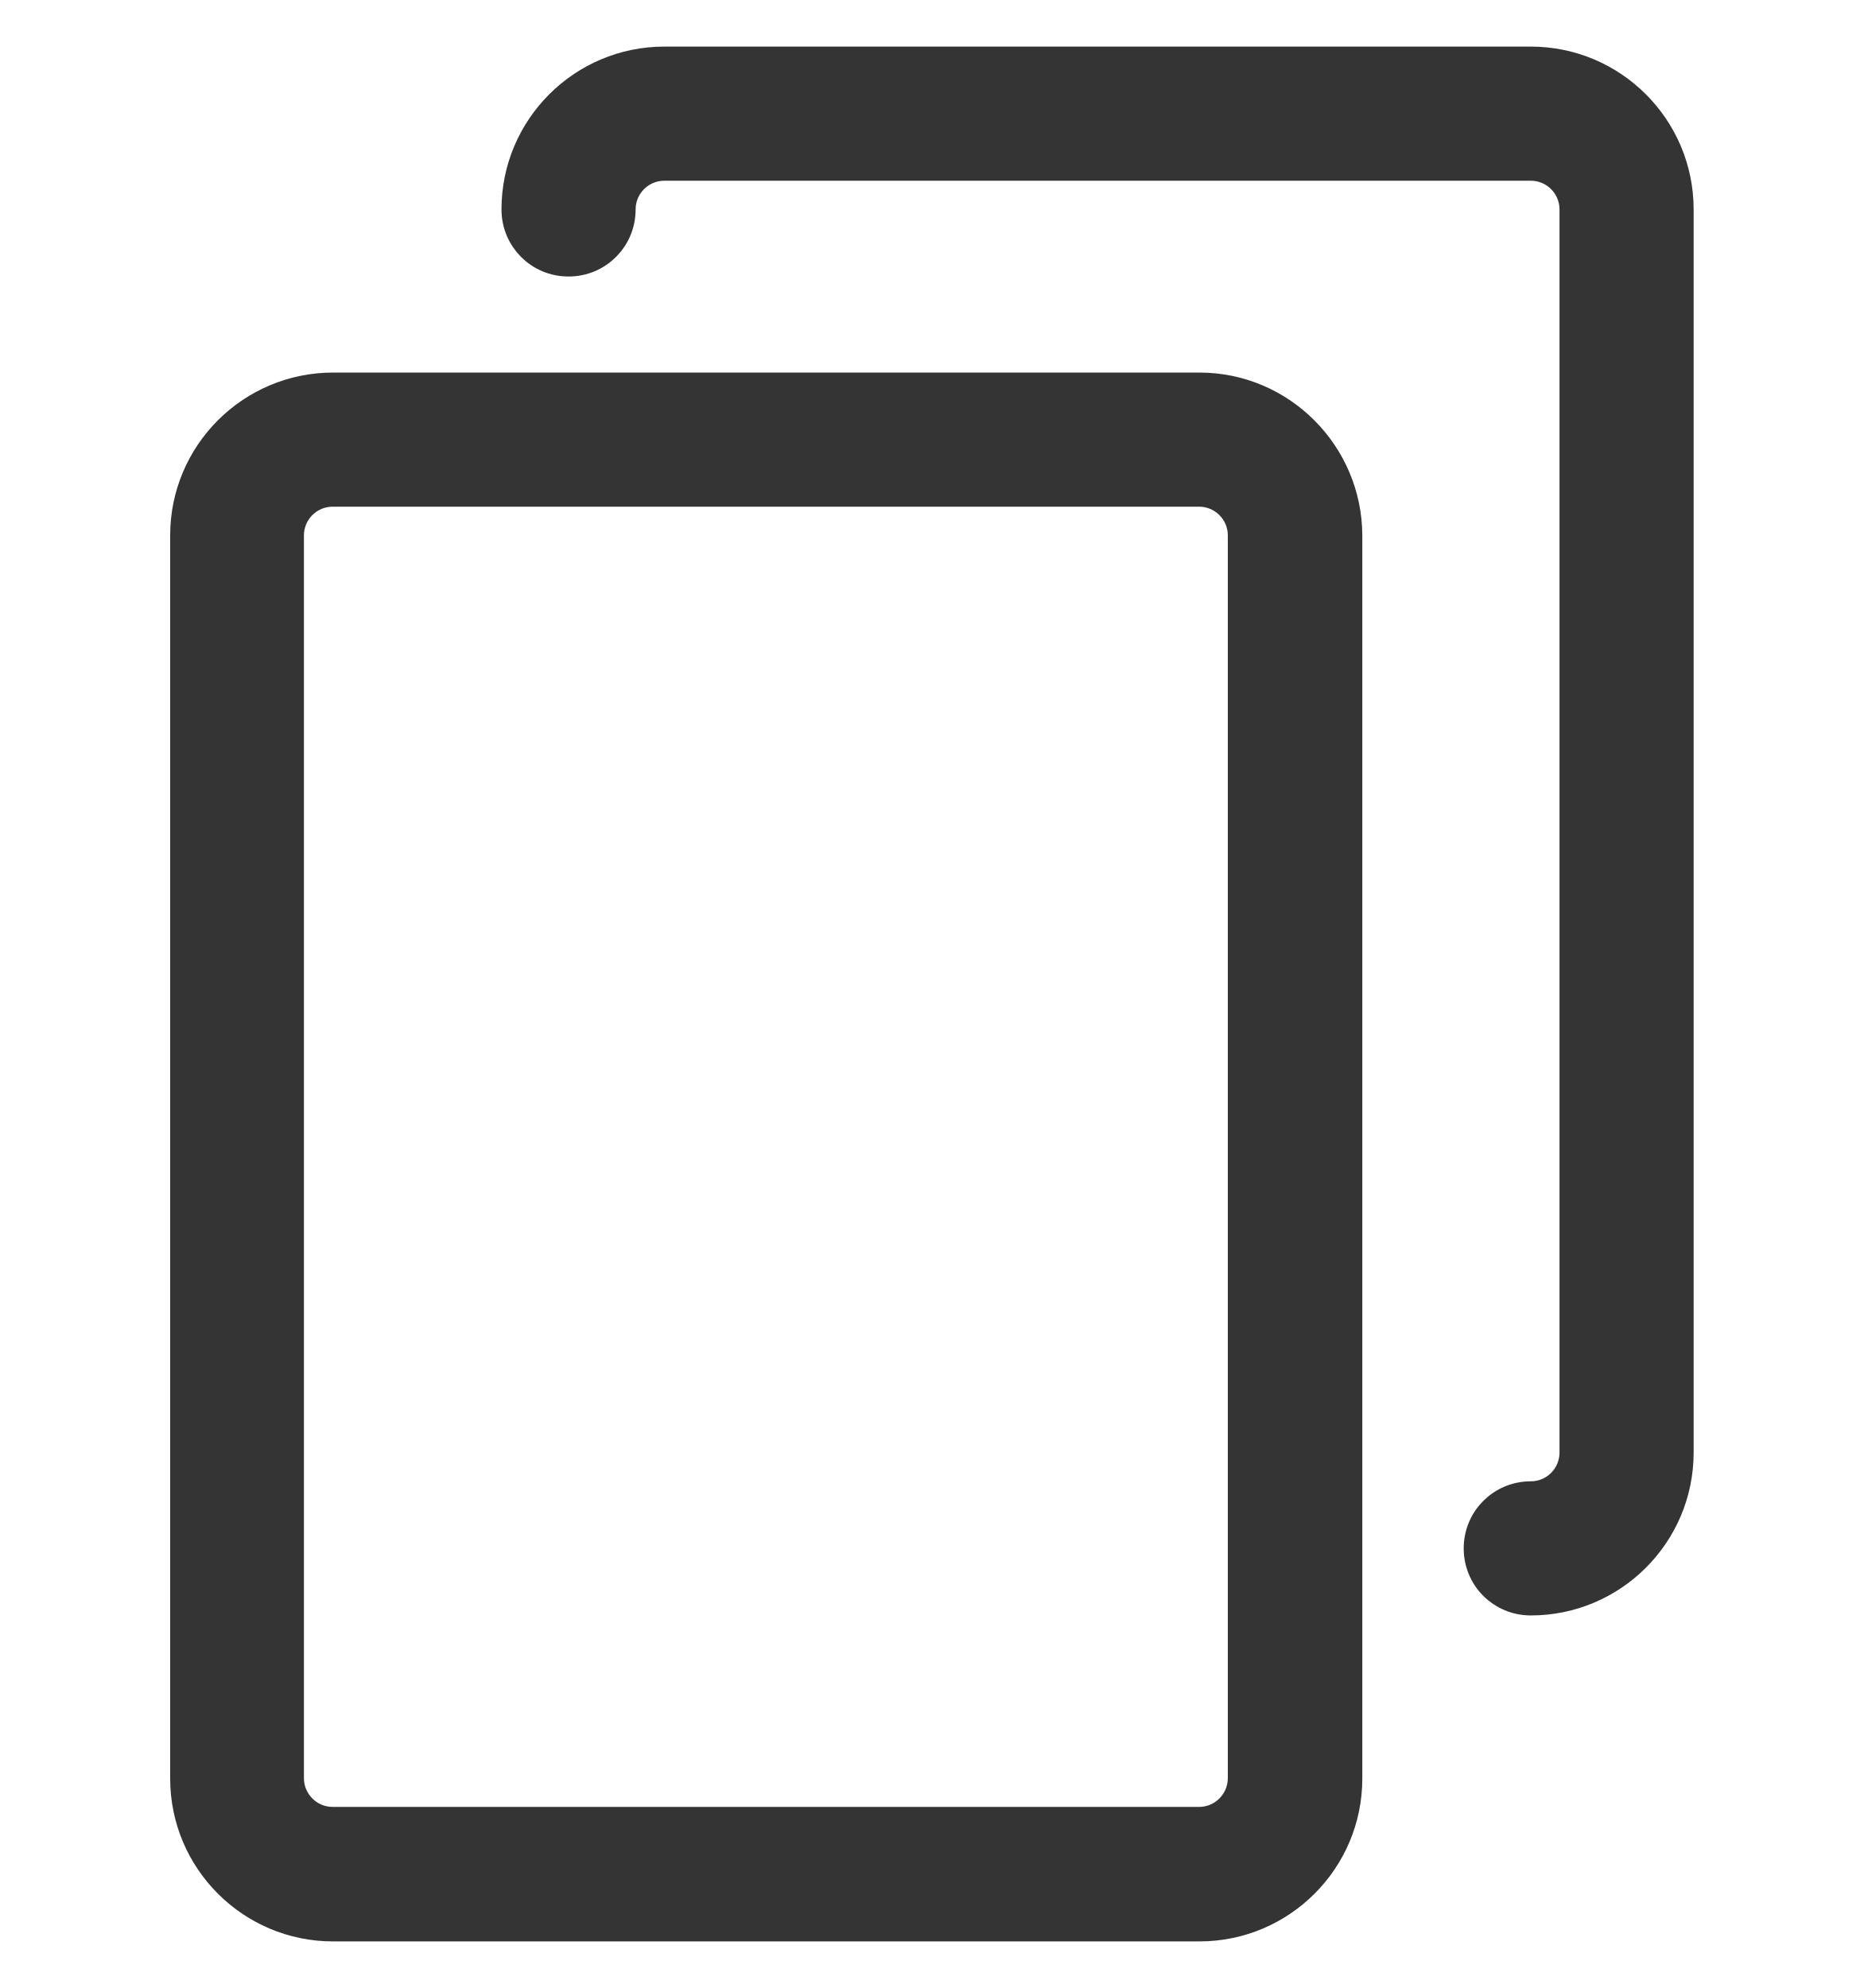
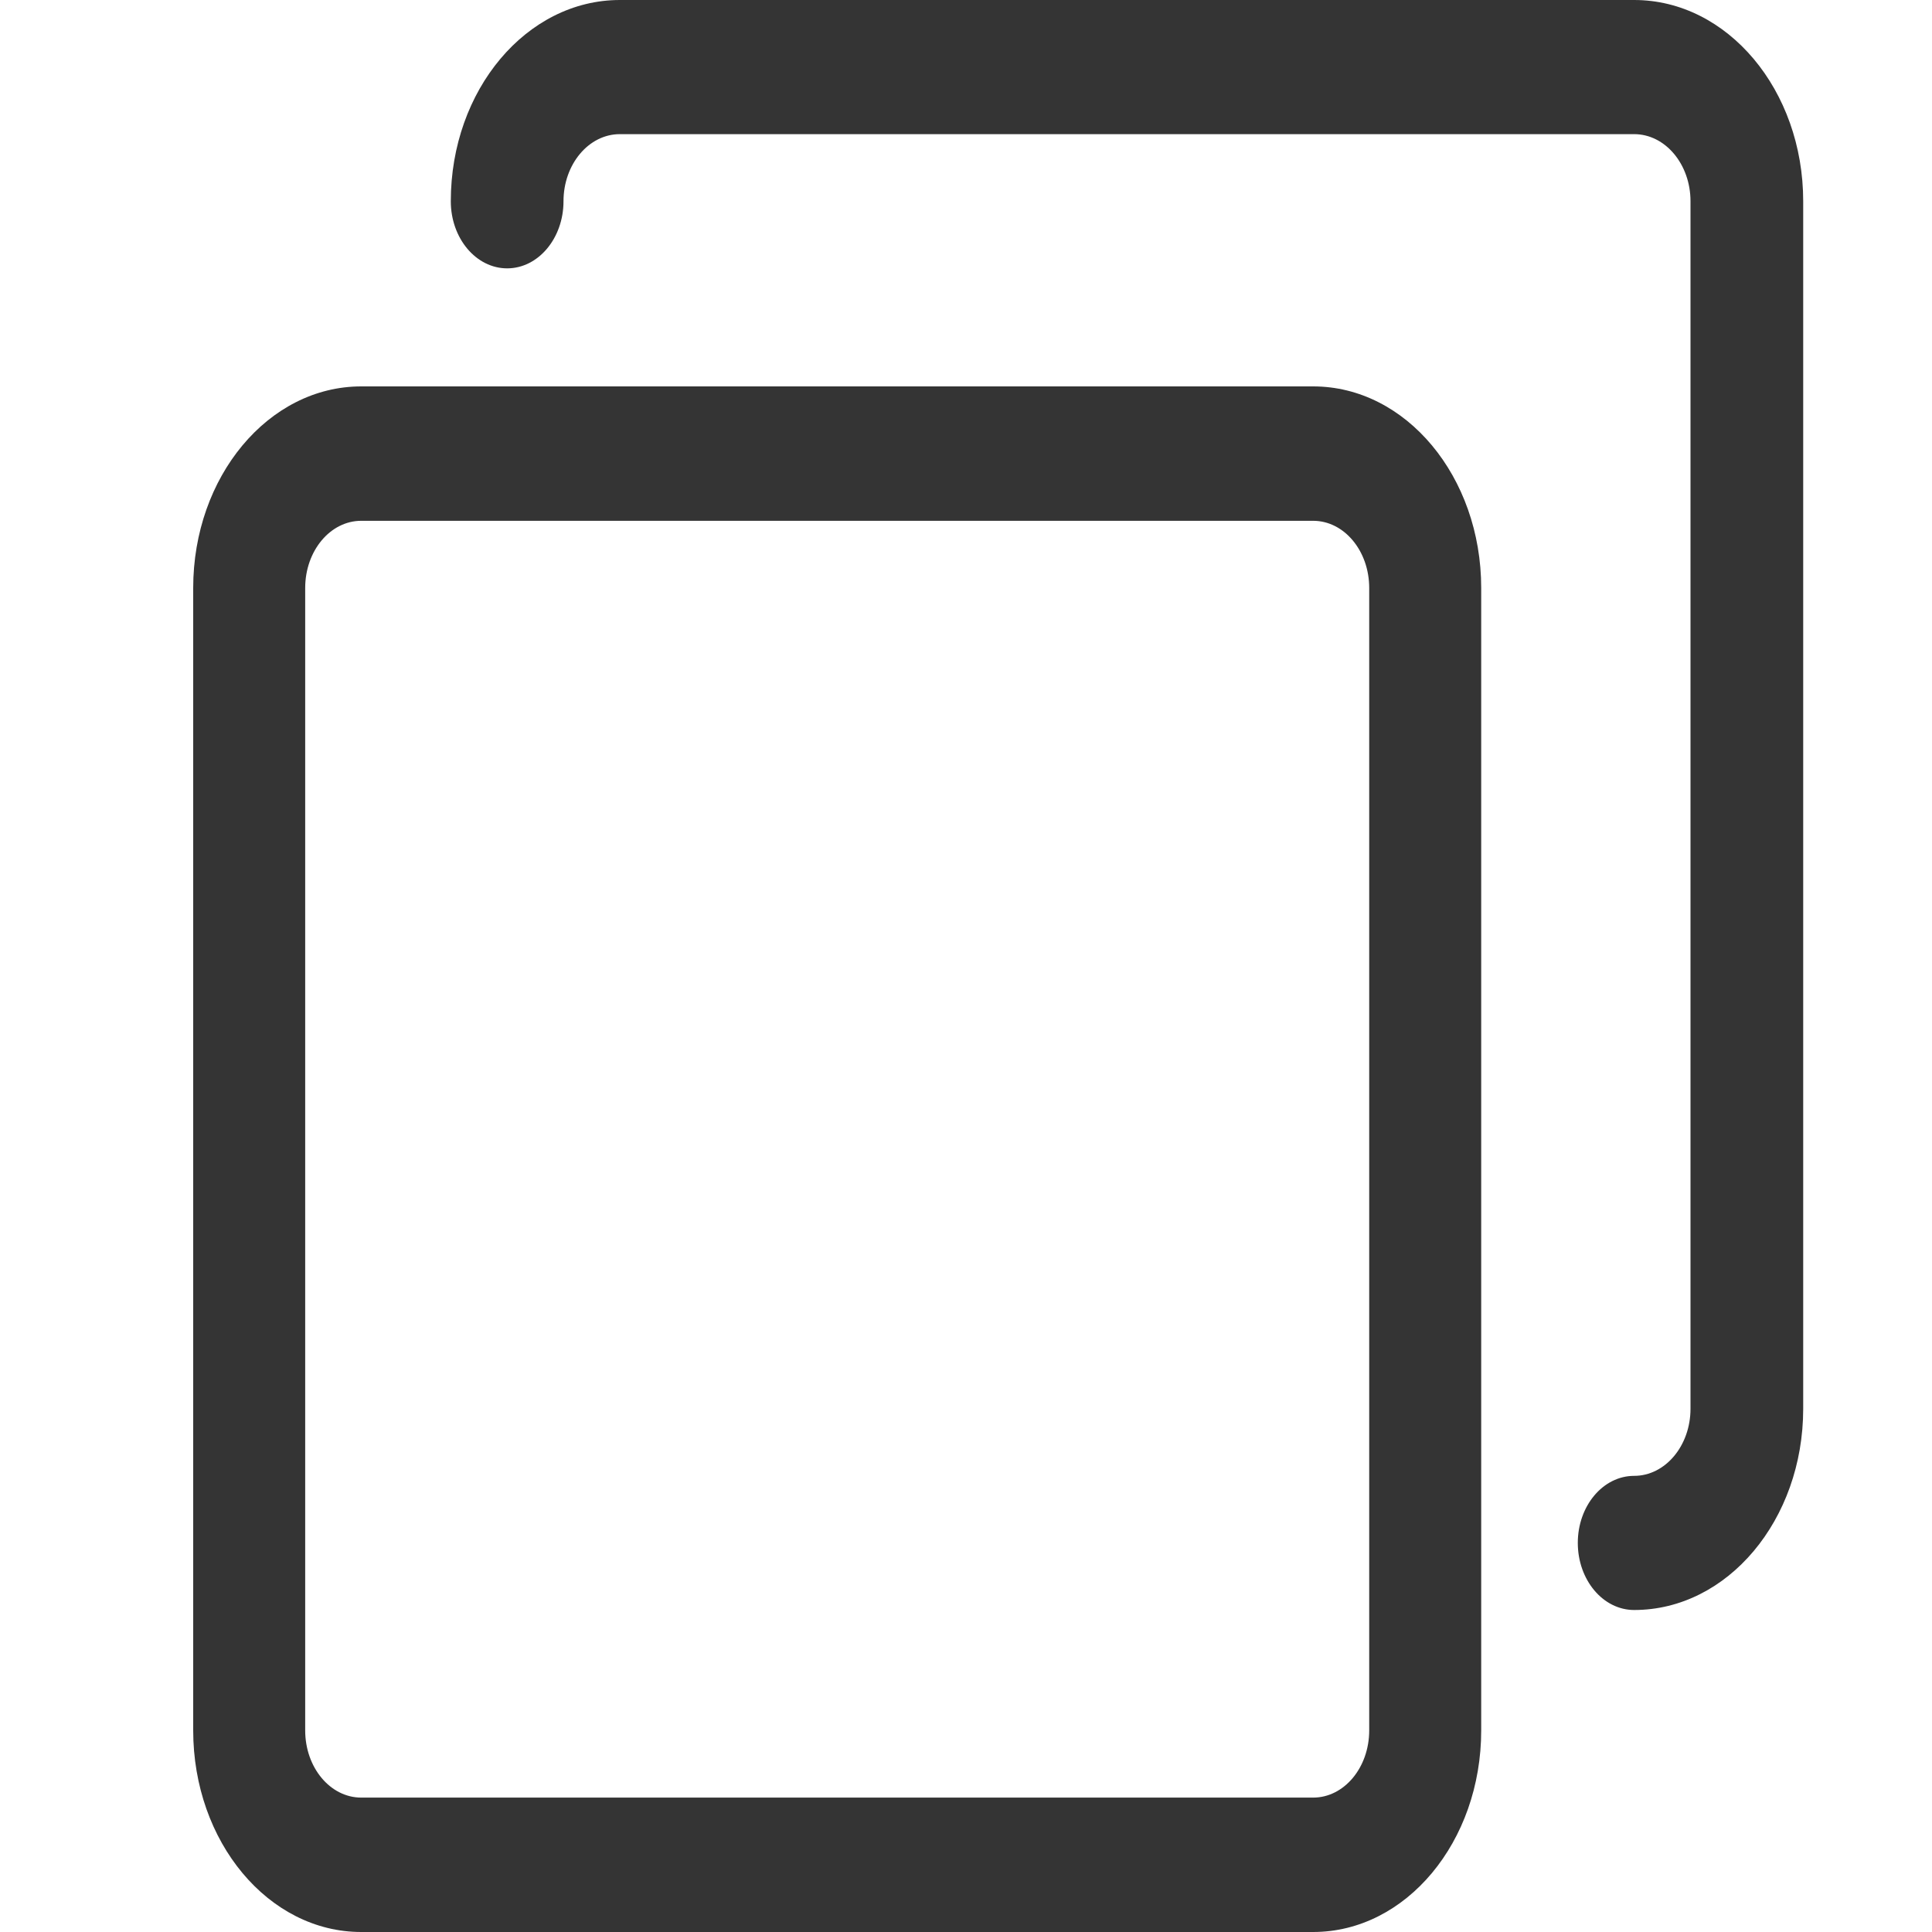
- <svg xmlns="http://www.w3.org/2000/svg" width="30" height="32" viewBox="0 0 30 32" fill="none">
-   <path d="M19.307 6.247H5.36C4.052 6.247 2.989 7.31 2.989 8.618V28.628C2.989 29.937 4.052 31 5.36 31H19.307C20.615 31 21.678 29.937 21.678 28.628V8.618C21.672 7.31 20.609 6.247 19.307 6.247ZM20.013 28.622C20.013 29.015 19.694 29.335 19.301 29.335H5.354C4.961 29.335 4.642 29.015 4.642 28.622V8.618C4.642 8.225 4.961 7.906 5.354 7.906H19.301C19.694 7.906 20.013 8.225 20.013 8.618V28.622Z" fill="#343434" />
-   <path d="M24.64 1H10.693C9.385 1 8.322 2.063 8.322 3.371C8.322 3.832 8.69 4.201 9.151 4.201C9.612 4.201 9.981 3.832 9.981 3.371C9.981 2.978 10.3 2.659 10.693 2.659H24.64C25.033 2.659 25.352 2.978 25.352 3.371V23.382C25.352 23.775 25.033 24.094 24.64 24.094C24.179 24.094 23.81 24.463 23.81 24.924C23.81 25.385 24.179 25.753 24.64 25.753C25.948 25.753 27.011 24.69 27.011 23.382V3.371C27.011 2.063 25.948 1 24.64 1Z" fill="#343434" />
-   <path d="M19.307 6.247H5.36C4.052 6.247 2.989 7.31 2.989 8.618V28.628C2.989 29.937 4.052 31 5.36 31H19.307C20.615 31 21.678 29.937 21.678 28.628V8.618C21.672 7.31 20.609 6.247 19.307 6.247ZM20.013 28.622C20.013 29.015 19.694 29.335 19.301 29.335H5.354C4.961 29.335 4.642 29.015 4.642 28.622V8.618C4.642 8.225 4.961 7.906 5.354 7.906H19.301C19.694 7.906 20.013 8.225 20.013 8.618V28.622Z" stroke="#343434" stroke-width="0.5" />
-   <path d="M24.64 1H10.693C9.385 1 8.322 2.063 8.322 3.371C8.322 3.832 8.69 4.201 9.151 4.201C9.612 4.201 9.981 3.832 9.981 3.371C9.981 2.978 10.3 2.659 10.693 2.659H24.64C25.033 2.659 25.352 2.978 25.352 3.371V23.382C25.352 23.775 25.033 24.094 24.64 24.094C24.179 24.094 23.81 24.463 23.81 24.924C23.81 25.385 24.179 25.753 24.64 25.753C25.948 25.753 27.011 24.69 27.011 23.382V3.371C27.011 2.063 25.948 1 24.64 1Z" stroke="#343434" stroke-width="0.5" />
+ <svg xmlns="http://www.w3.org/2000/svg" width="30" height="30" viewBox="0 0 30 30" fill="none">
+   <path d="M20.391 6H5.609C4.168 6 3 7.402 3 9.13V26.87C3 28.599 4.168 30 5.609 30H20.391C21.832 30 23 28.599 23 26.87V9.13C23 7.402 21.832 6 20.391 6ZM21.261 26.87C21.261 27.446 20.872 27.913 20.391 27.913H5.609C5.128 27.913 4.739 27.446 4.739 26.87V9.13C4.739 8.554 5.128 8.087 5.609 8.087H20.391C20.872 8.087 21.261 8.554 21.261 9.13V26.87Z" fill="#343434" />
+   <path d="M25.375 0H9.625C8.175 0 7 1.399 7 3.125C7 3.7 7.392 4.167 7.875 4.167C8.358 4.167 8.75 3.7 8.75 3.125C8.75 2.55 9.142 2.083 9.625 2.083H25.375C25.858 2.083 26.25 2.55 26.25 3.125V21.875C26.25 22.45 25.858 22.917 25.375 22.917C24.892 22.917 24.5 23.383 24.5 23.958C24.5 24.534 24.892 25 25.375 25C26.825 25 28 23.601 28 21.875V3.125C28 1.399 26.825 0 25.375 0Z" fill="#343434" />
</svg>
